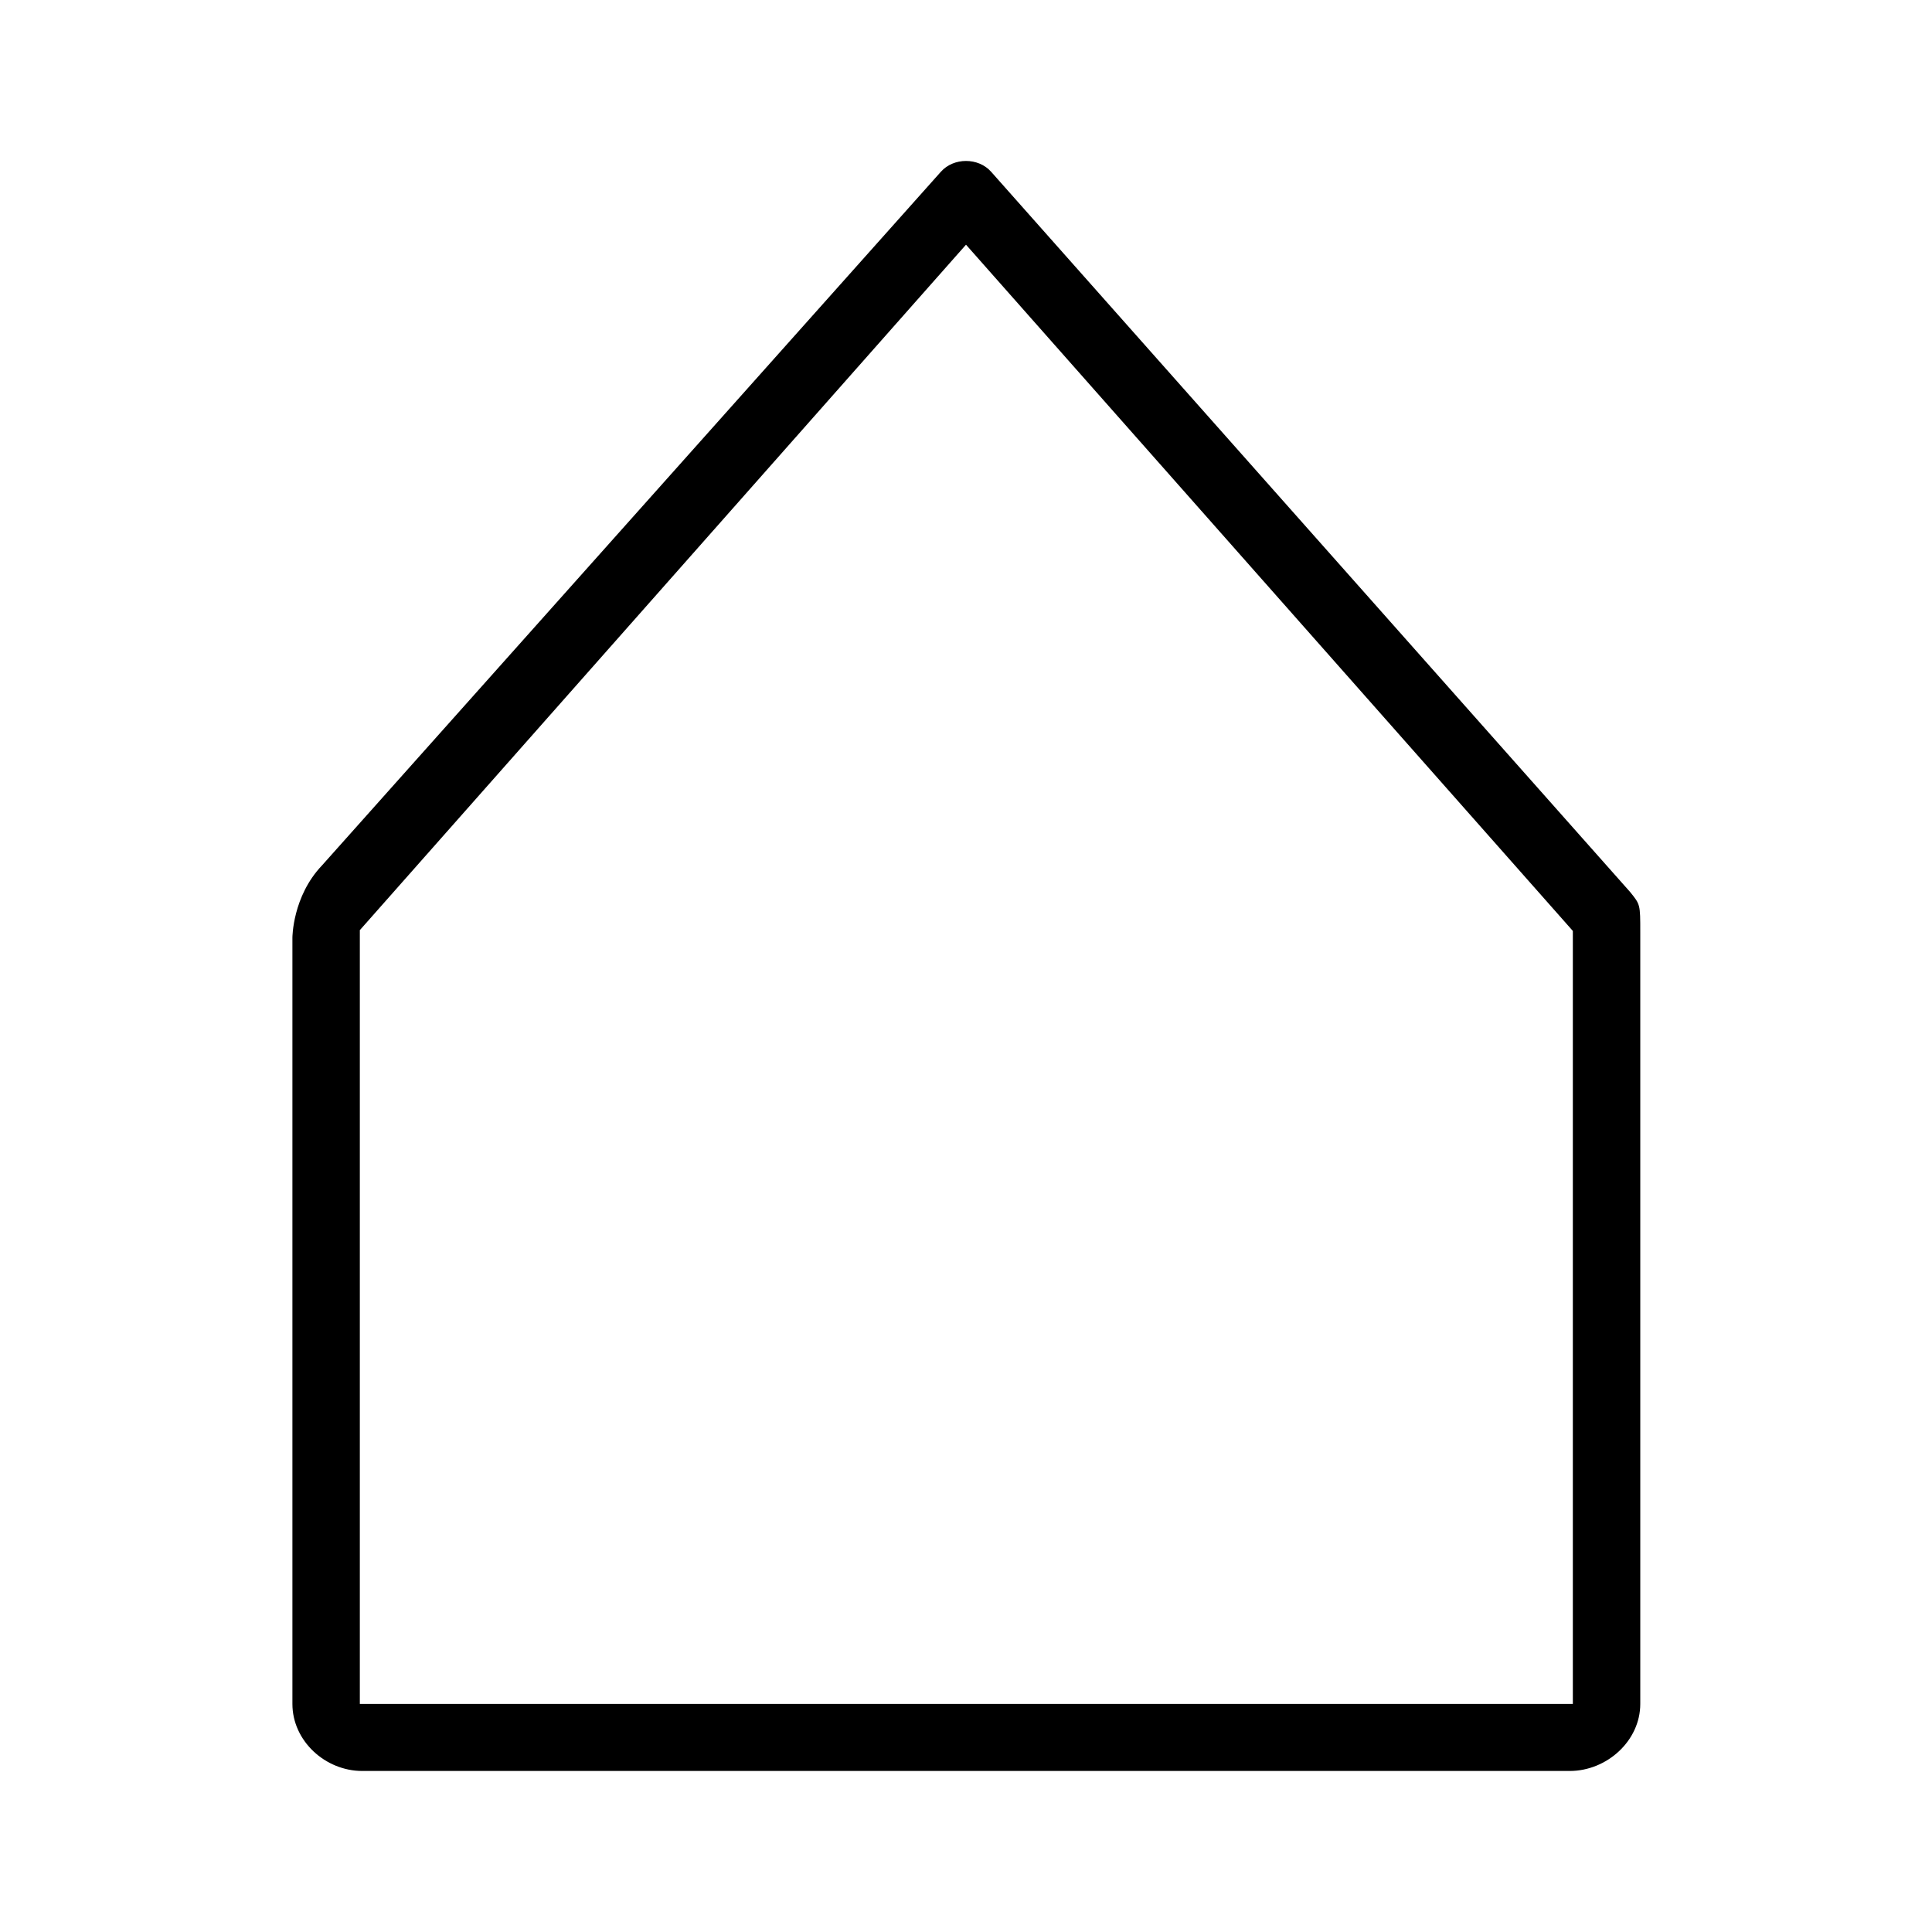
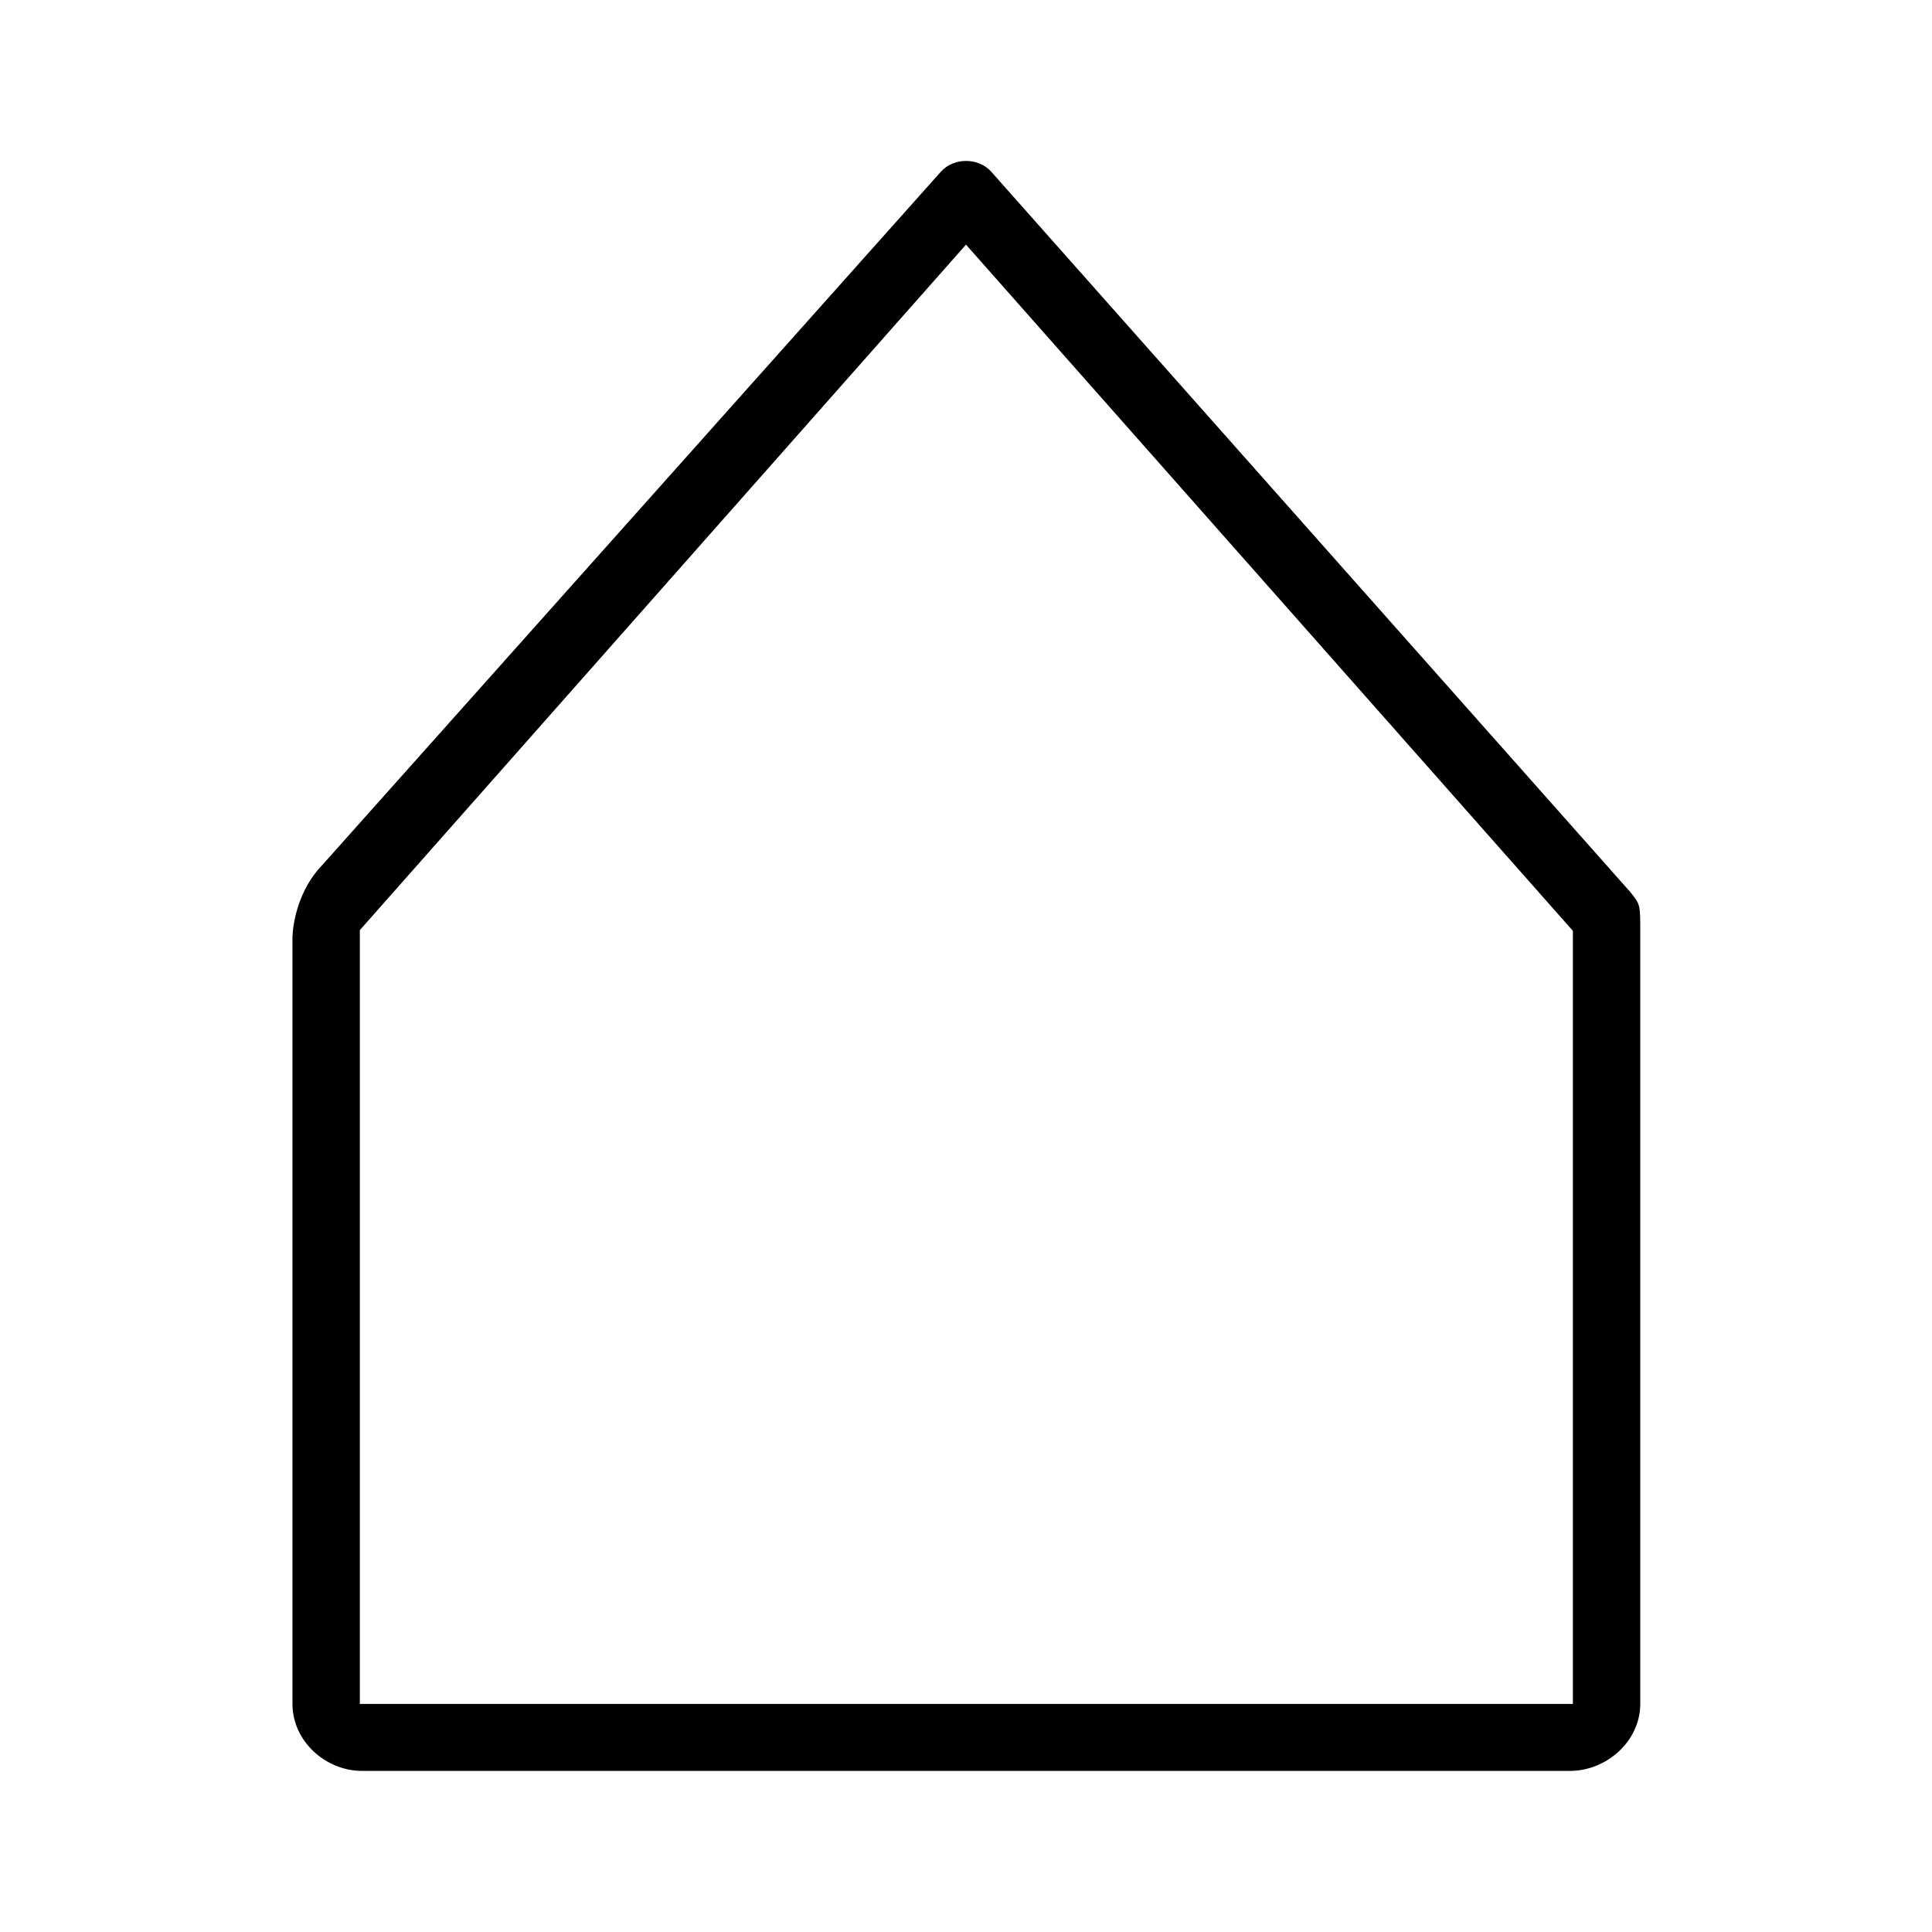
- <svg xmlns="http://www.w3.org/2000/svg" width="20" height="20" viewBox="0 0 20 20" fill="currentColor">
-   <path fill-rule="evenodd" clip-rule="evenodd" d="M16.98 9.649C16.98 9.811 16.98 9.651 16.98 9.637C16.98 9.482 16.98 9.63 16.98 9.649V17.639C16.98 18.022 16.633 18.333 16.25 18.333H12.778C12.377 18.333 12.395 18.333 12.778 18.333H6.875H3.75C3.367 18.333 3.027 18.022 3.027 17.639V10.418C3.027 10.418 3.027 10.418 3.027 9.707C3.027 9.707 3.027 9.279 3.334 8.958L9.74 1.778C9.872 1.629 10.128 1.629 10.26 1.778L16.875 9.234C16.98 9.364 16.98 9.362 16.98 9.649ZM10 2.533L3.724 9.63C3.724 9.632 3.725 9.634 3.725 9.635V17.639H6.875H12.778C12.917 17.639 12.917 17.639 12.778 17.639H16.282V9.637L10 2.533Z" fill="currentColor" />
+ <svg xmlns="http://www.w3.org/2000/svg" width="16" height="16" viewBox="0 0 16 16" fill="none">
+   <path fill-rule="evenodd" clip-rule="evenodd" d="M13.584 7.719C13.584 7.848 13.584 7.721 13.584 7.709C13.584 7.586 13.584 7.704 13.584 7.719V14.111C13.584 14.418 13.307 14.666 13 14.666H10.222C9.902 14.666 9.916 14.666 10.222 14.666H5.5H3C2.694 14.666 2.422 14.418 2.422 14.111V8.334C2.422 8.334 2.422 8.334 2.422 7.765C2.422 7.765 2.422 7.423 2.667 7.166L7.792 1.422C7.898 1.303 8.103 1.303 8.209 1.422L13.501 7.387C13.584 7.491 13.584 7.489 13.584 7.719ZM8 2.026L2.98 7.703C2.98 7.705 2.98 7.707 2.98 7.708V14.111H5.5H10.222C10.334 14.111 10.334 14.111 10.222 14.111H13.026V7.709L8 2.026Z" fill="currentColor" />
</svg>
